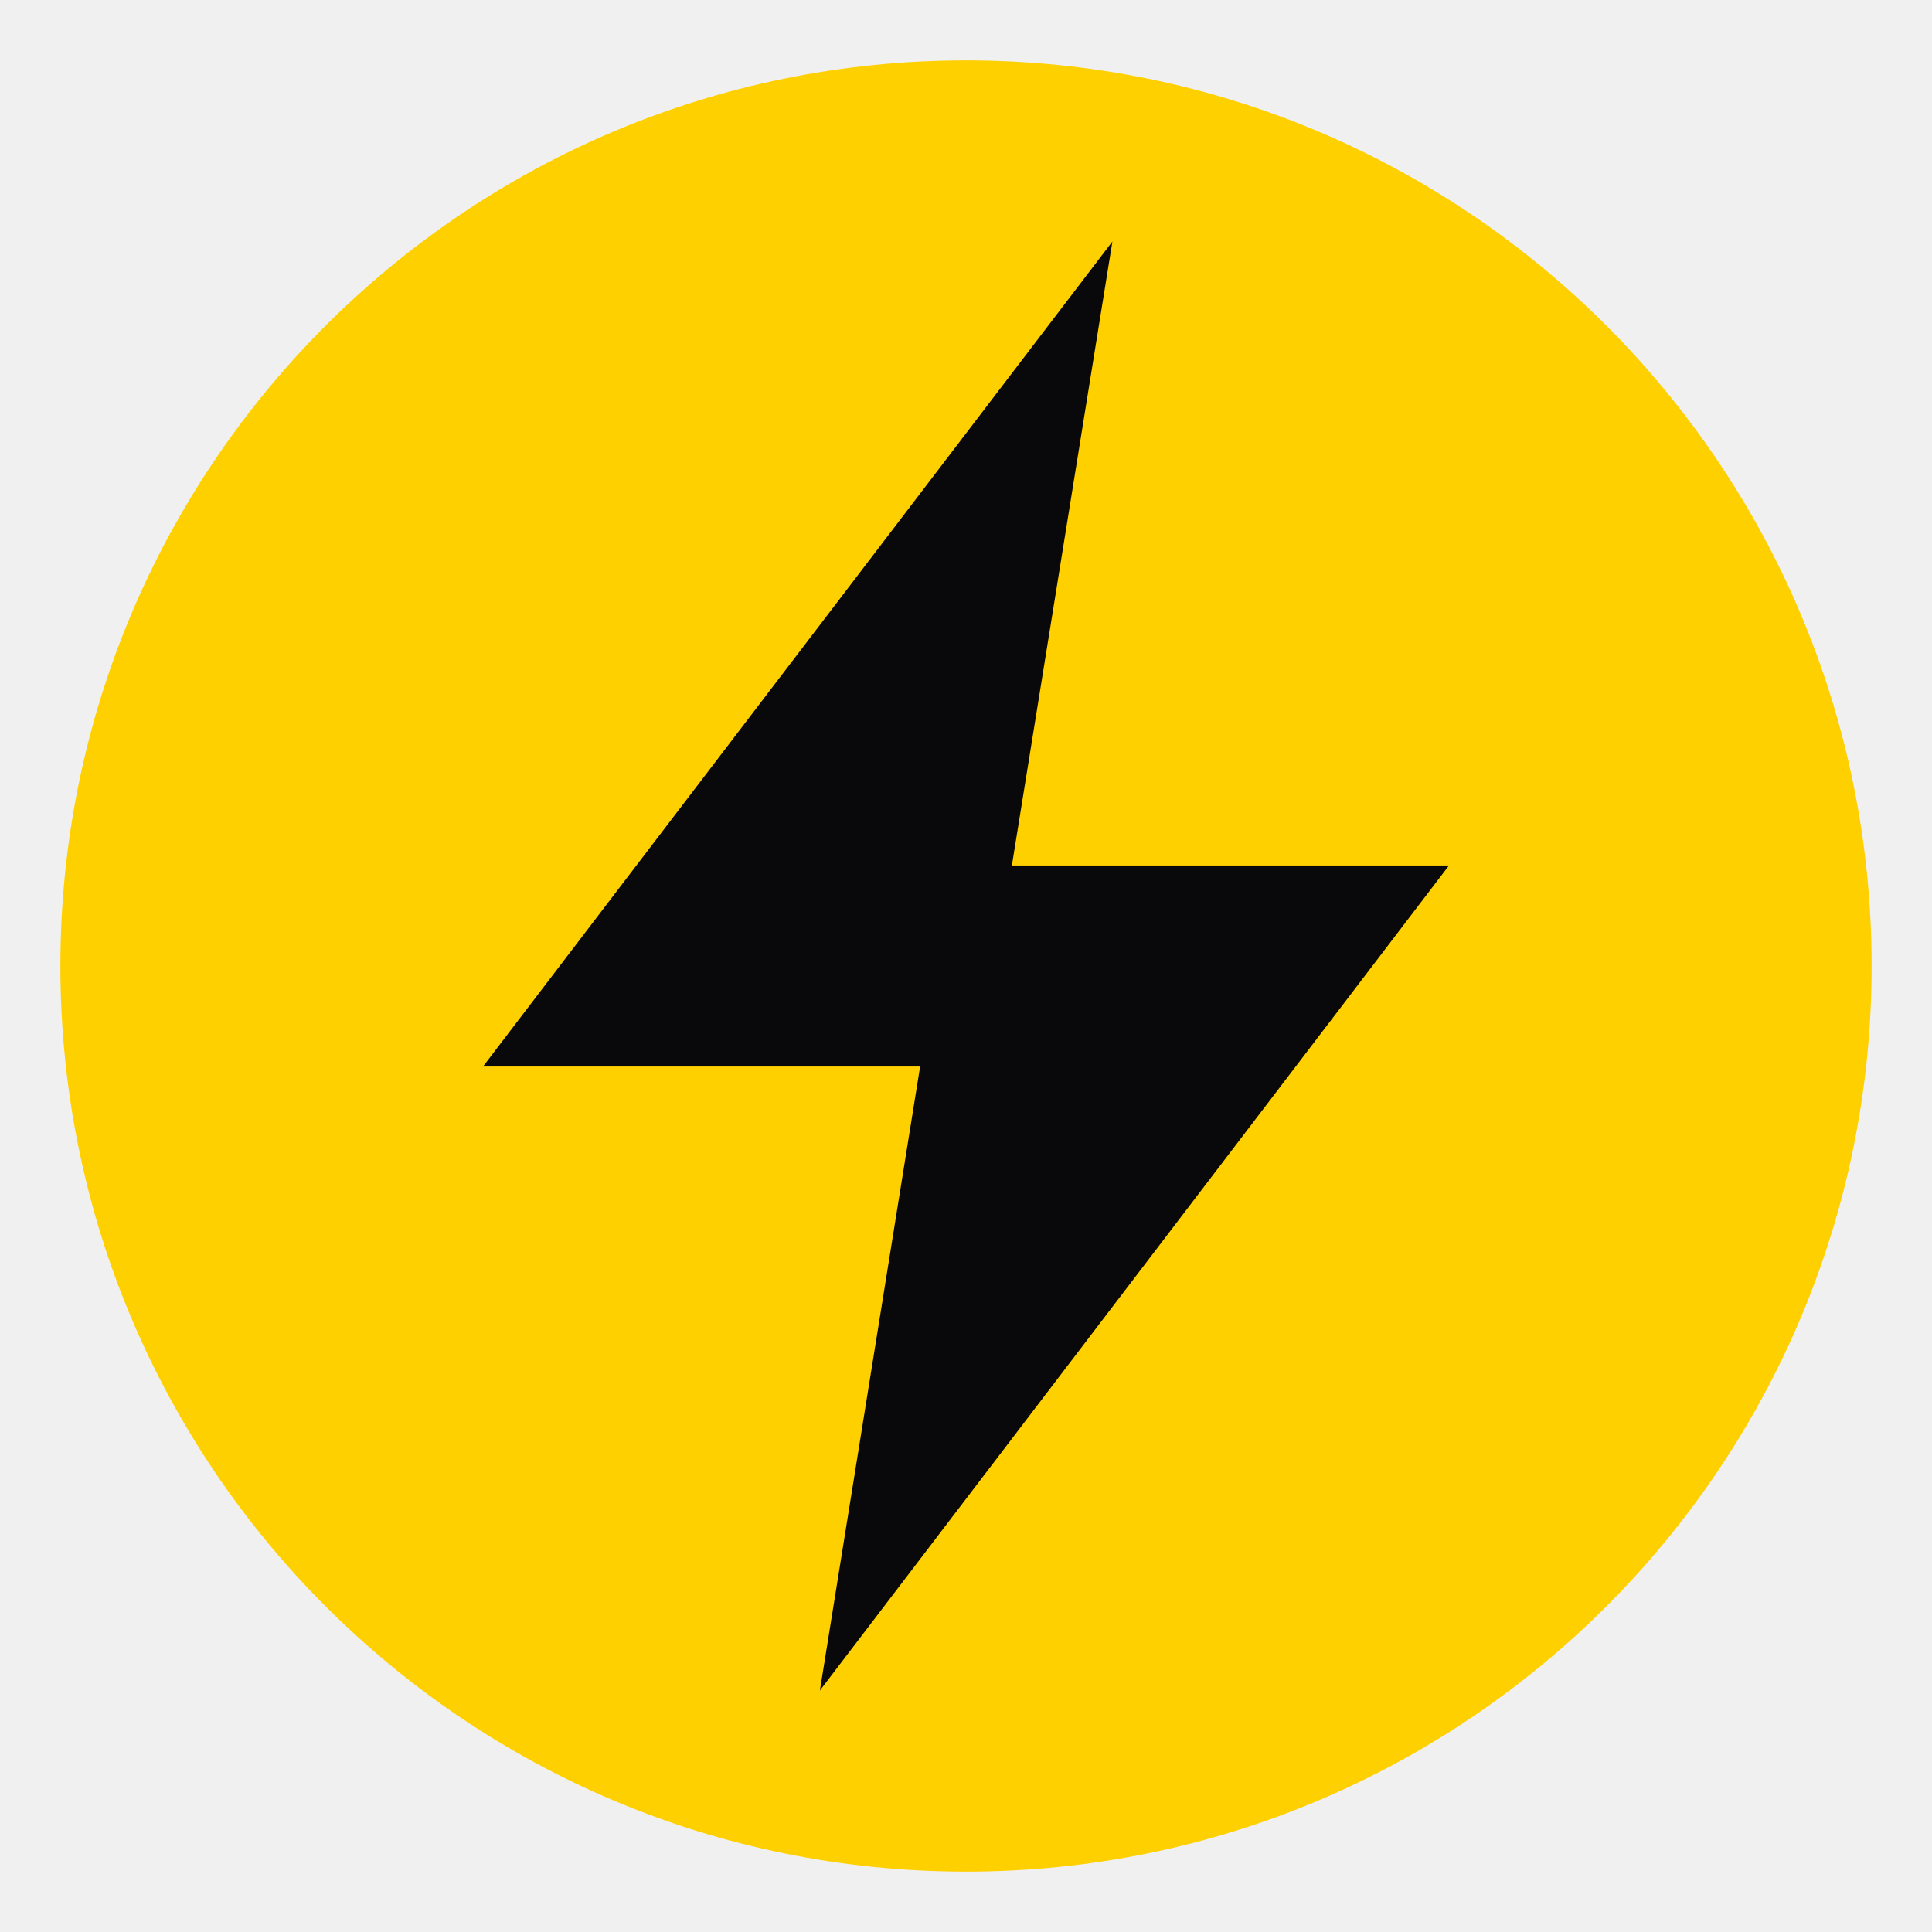
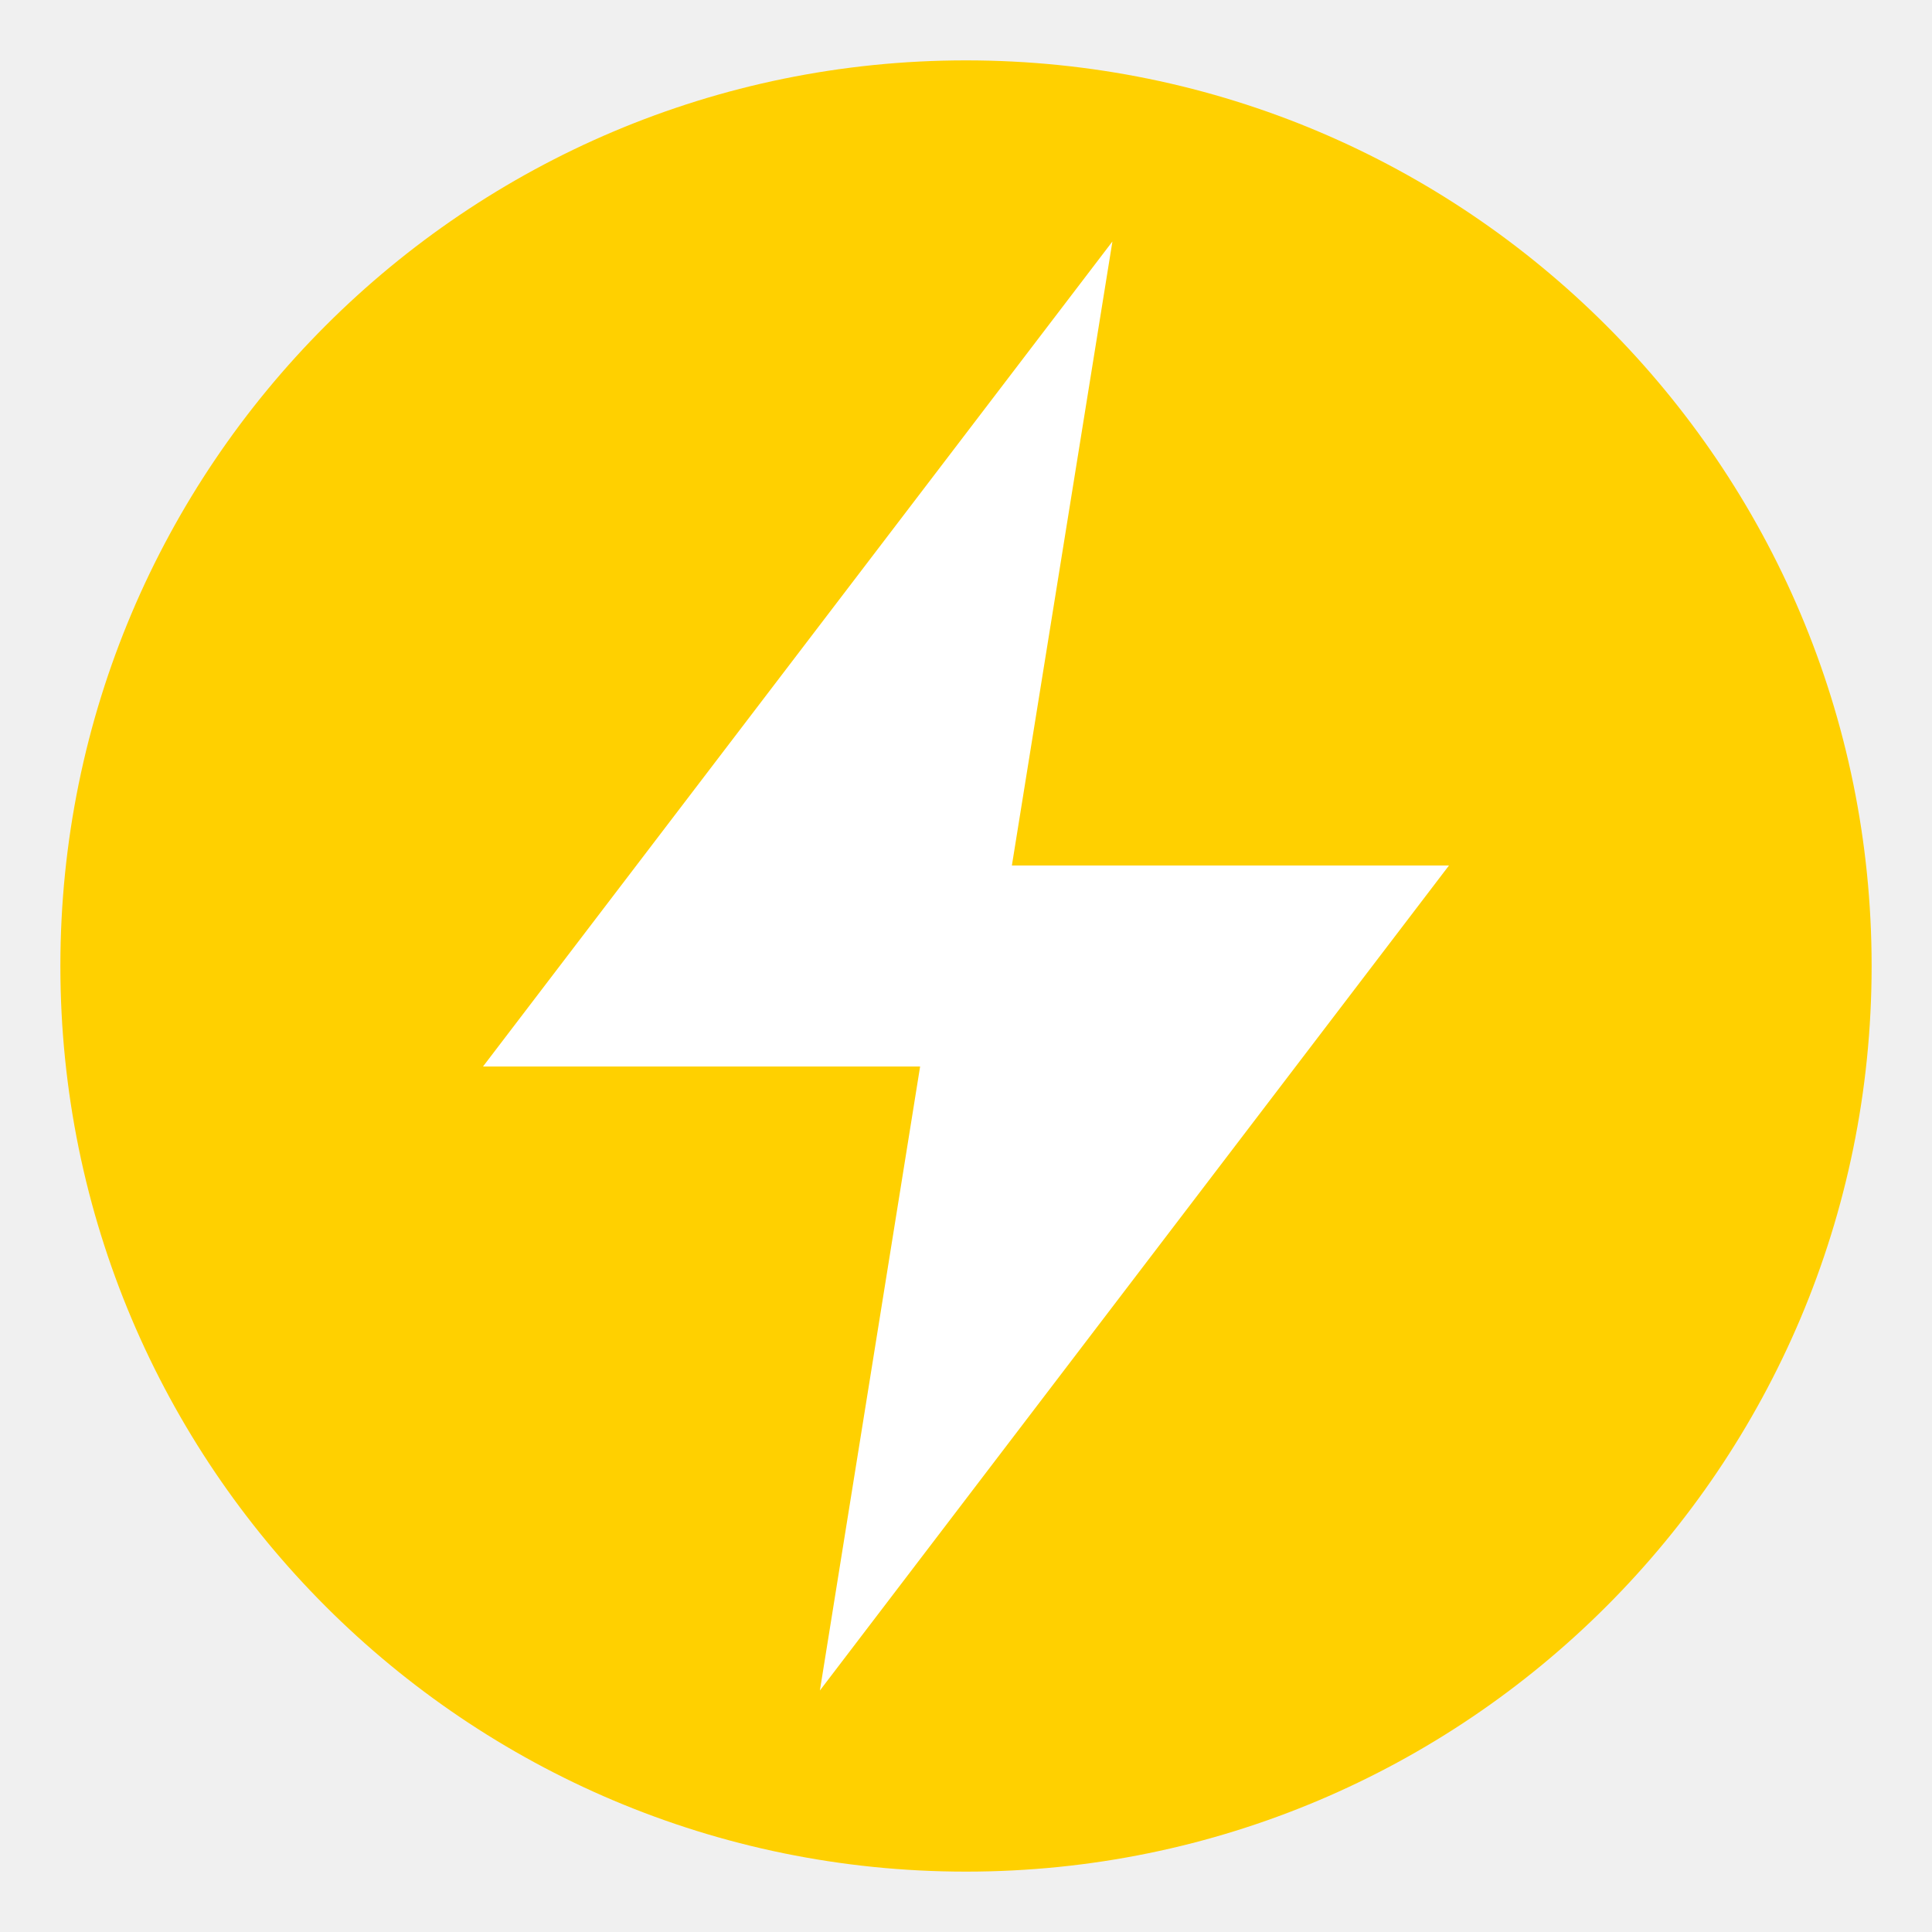
<svg xmlns="http://www.w3.org/2000/svg" viewBox="0 0 64 64" fill="none">
  <circle cx="32" cy="32" r="30" fill="#FFD000" />
-   <path d="M36.85 8 16 35.33h14.48L27.16 56 48 28.67H33.52L36.85 8Z" fill="#09090B" />
+   <path d="M36.85 8 16 35.33h14.48L27.16 56 48 28.67H33.52L36.85 8Z" fill="#fff" />
</svg>
